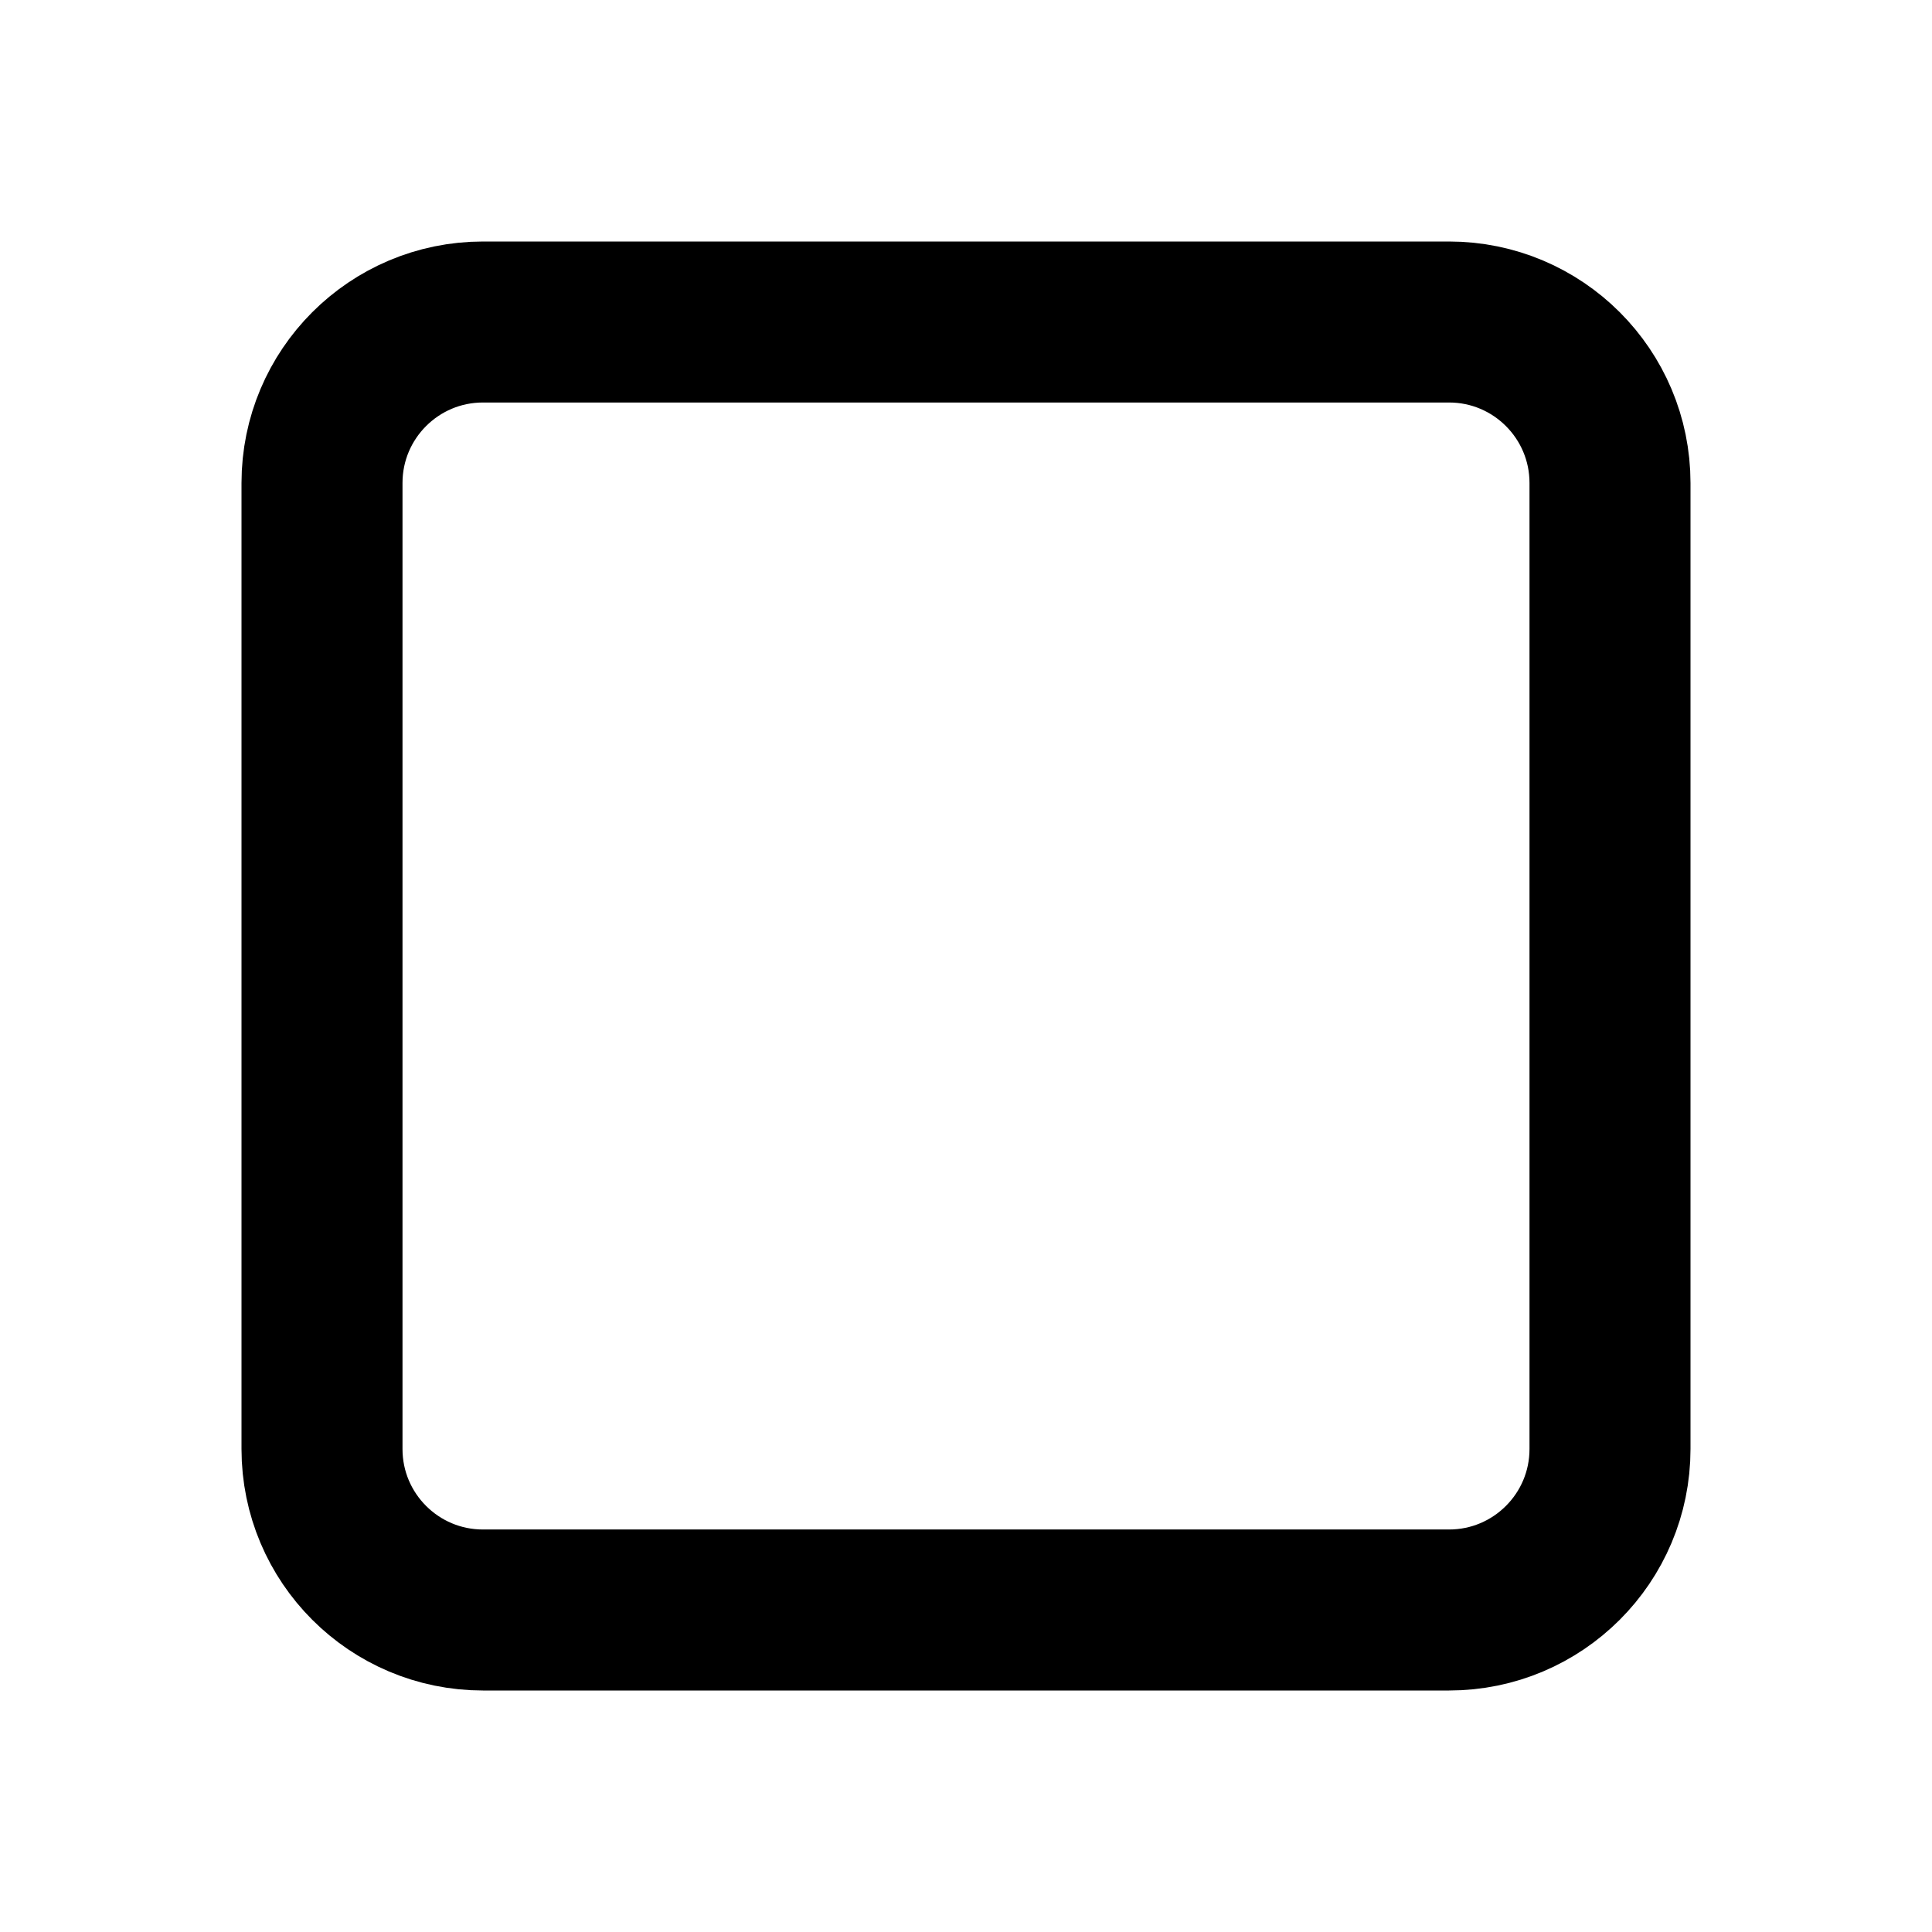
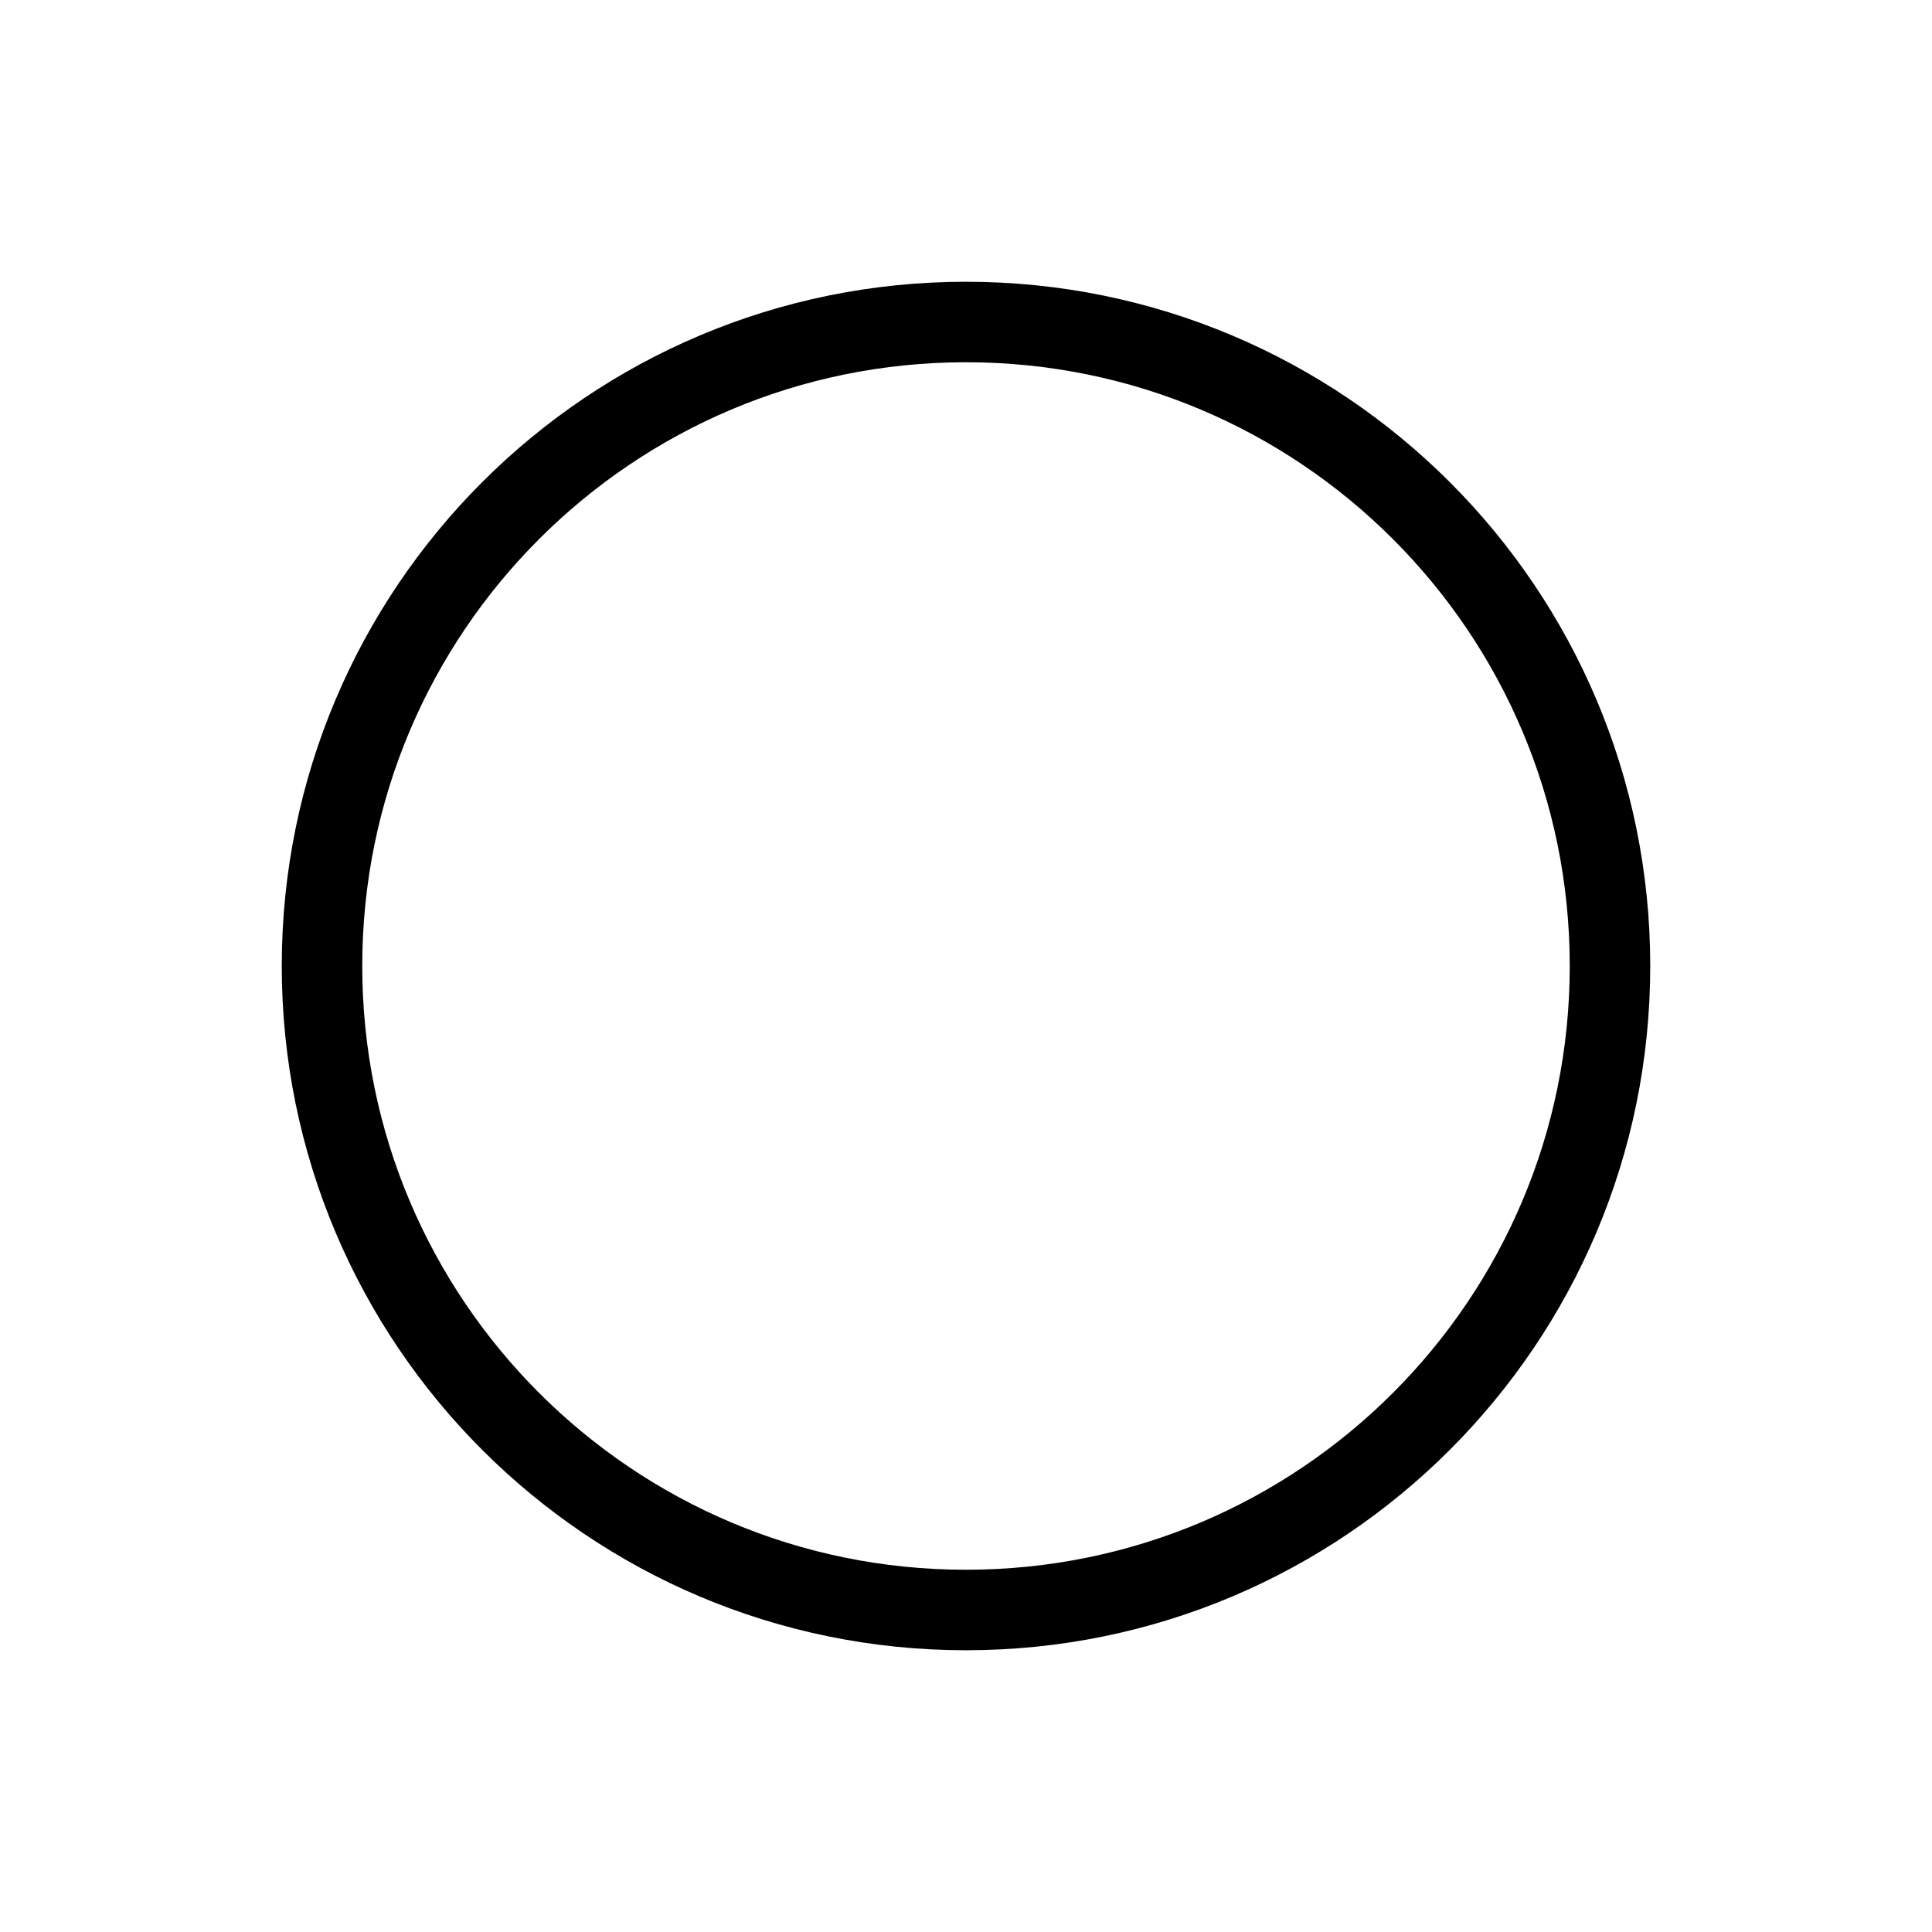
<svg xmlns="http://www.w3.org/2000/svg" viewBox="0 0 24 24" fill="none" stroke="currentColor" stroke-width="2" stroke-linecap="round" stroke-linejoin="round" class="feather feather-square">
-   <g stroke-width="2">
+   <g stroke-width="1">
    <path stroke="none" d="M0 0h24v24H0z" fill="none" />
-     <rect x="4" y="4" width="16" height="16" rx="2" />
+     <rect x="4" y="4" width="16" height="16" rx="12" />
  </g>
</svg>
